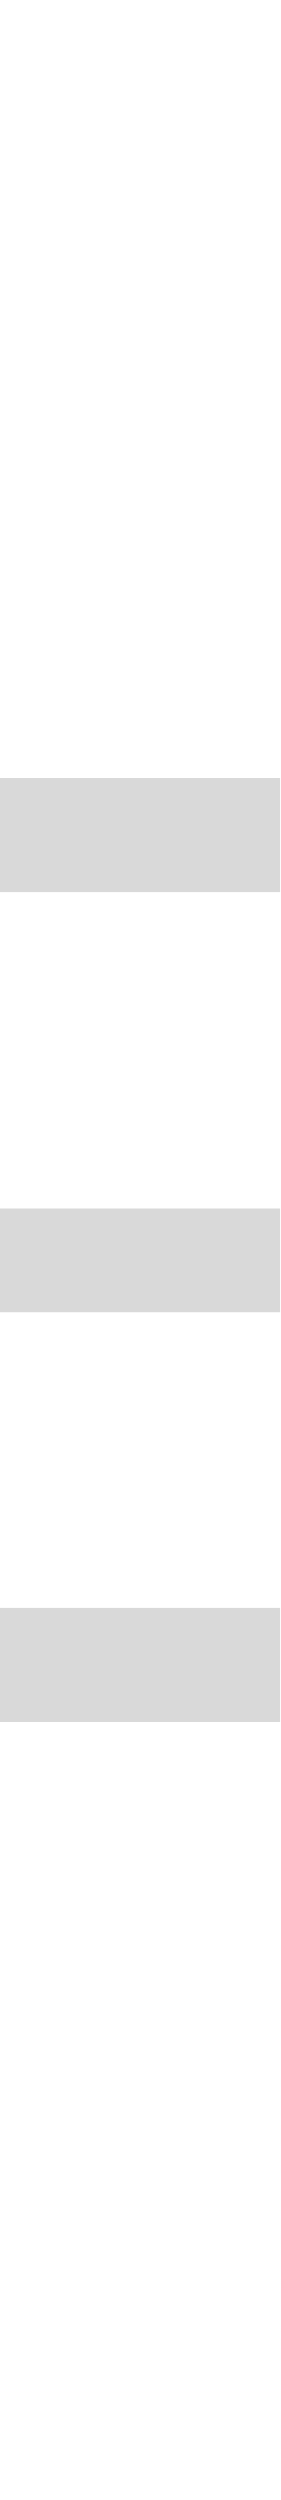
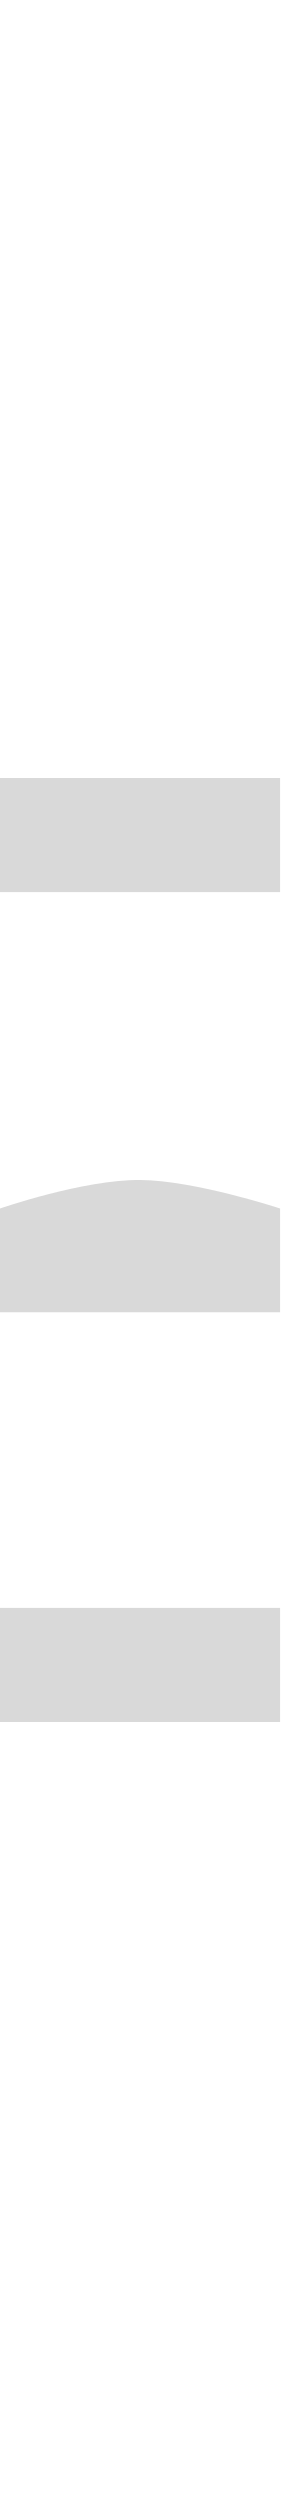
<svg xmlns="http://www.w3.org/2000/svg" width="54" height="482" viewBox="0 0 54 482" fill="none">
-   <rect y="233" width="54" height="20" fill="#D9D9D9" />
-   <rect y="150" width="54" height="22" fill="#D9D9D9" />
-   <rect y="310" width="54" height="22" fill="#D9D9D9" />
+   <path d="M54 253V233C54 233 37.569 227.577 27 227.5C16.048 227.421 0 233 0 233V253H54Z" fill="#D9D9D9" />
+   <path d="M54 150H0V172H54V150Z" fill="#D9D9D9" />
+   <path d="M54 310H0V332H54V310Z" fill="#D9D9D9" />
</svg>
